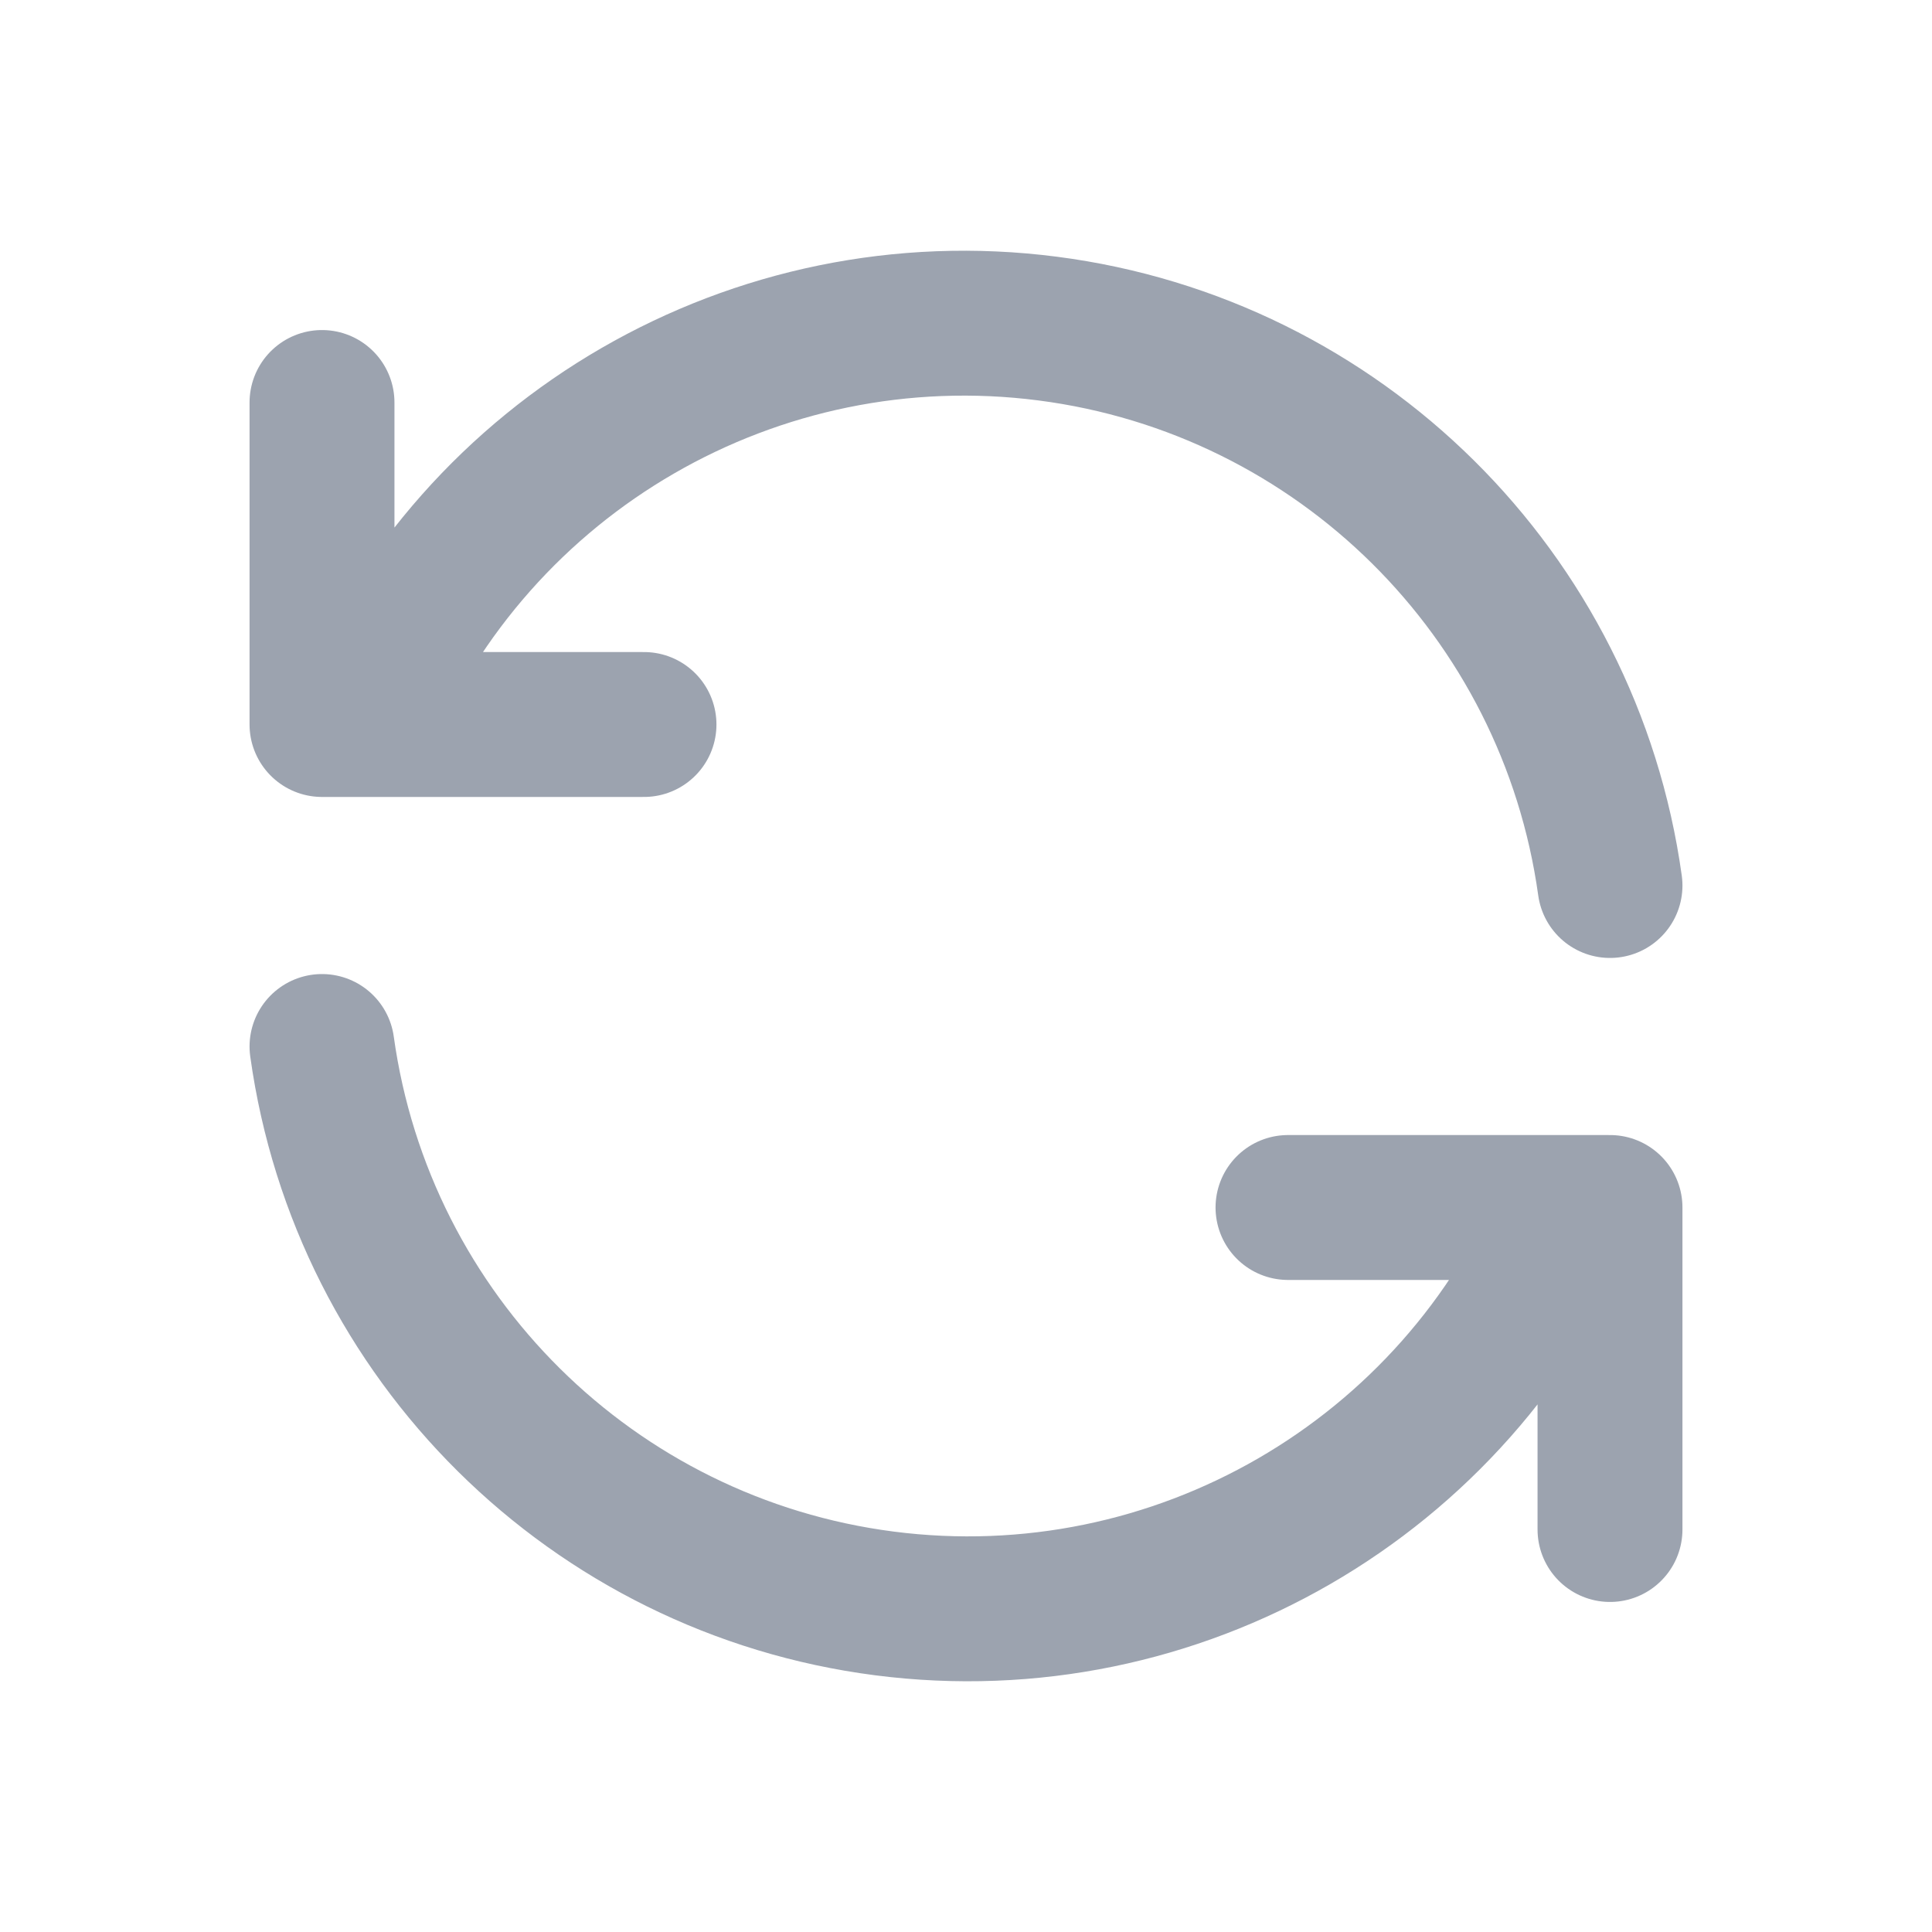
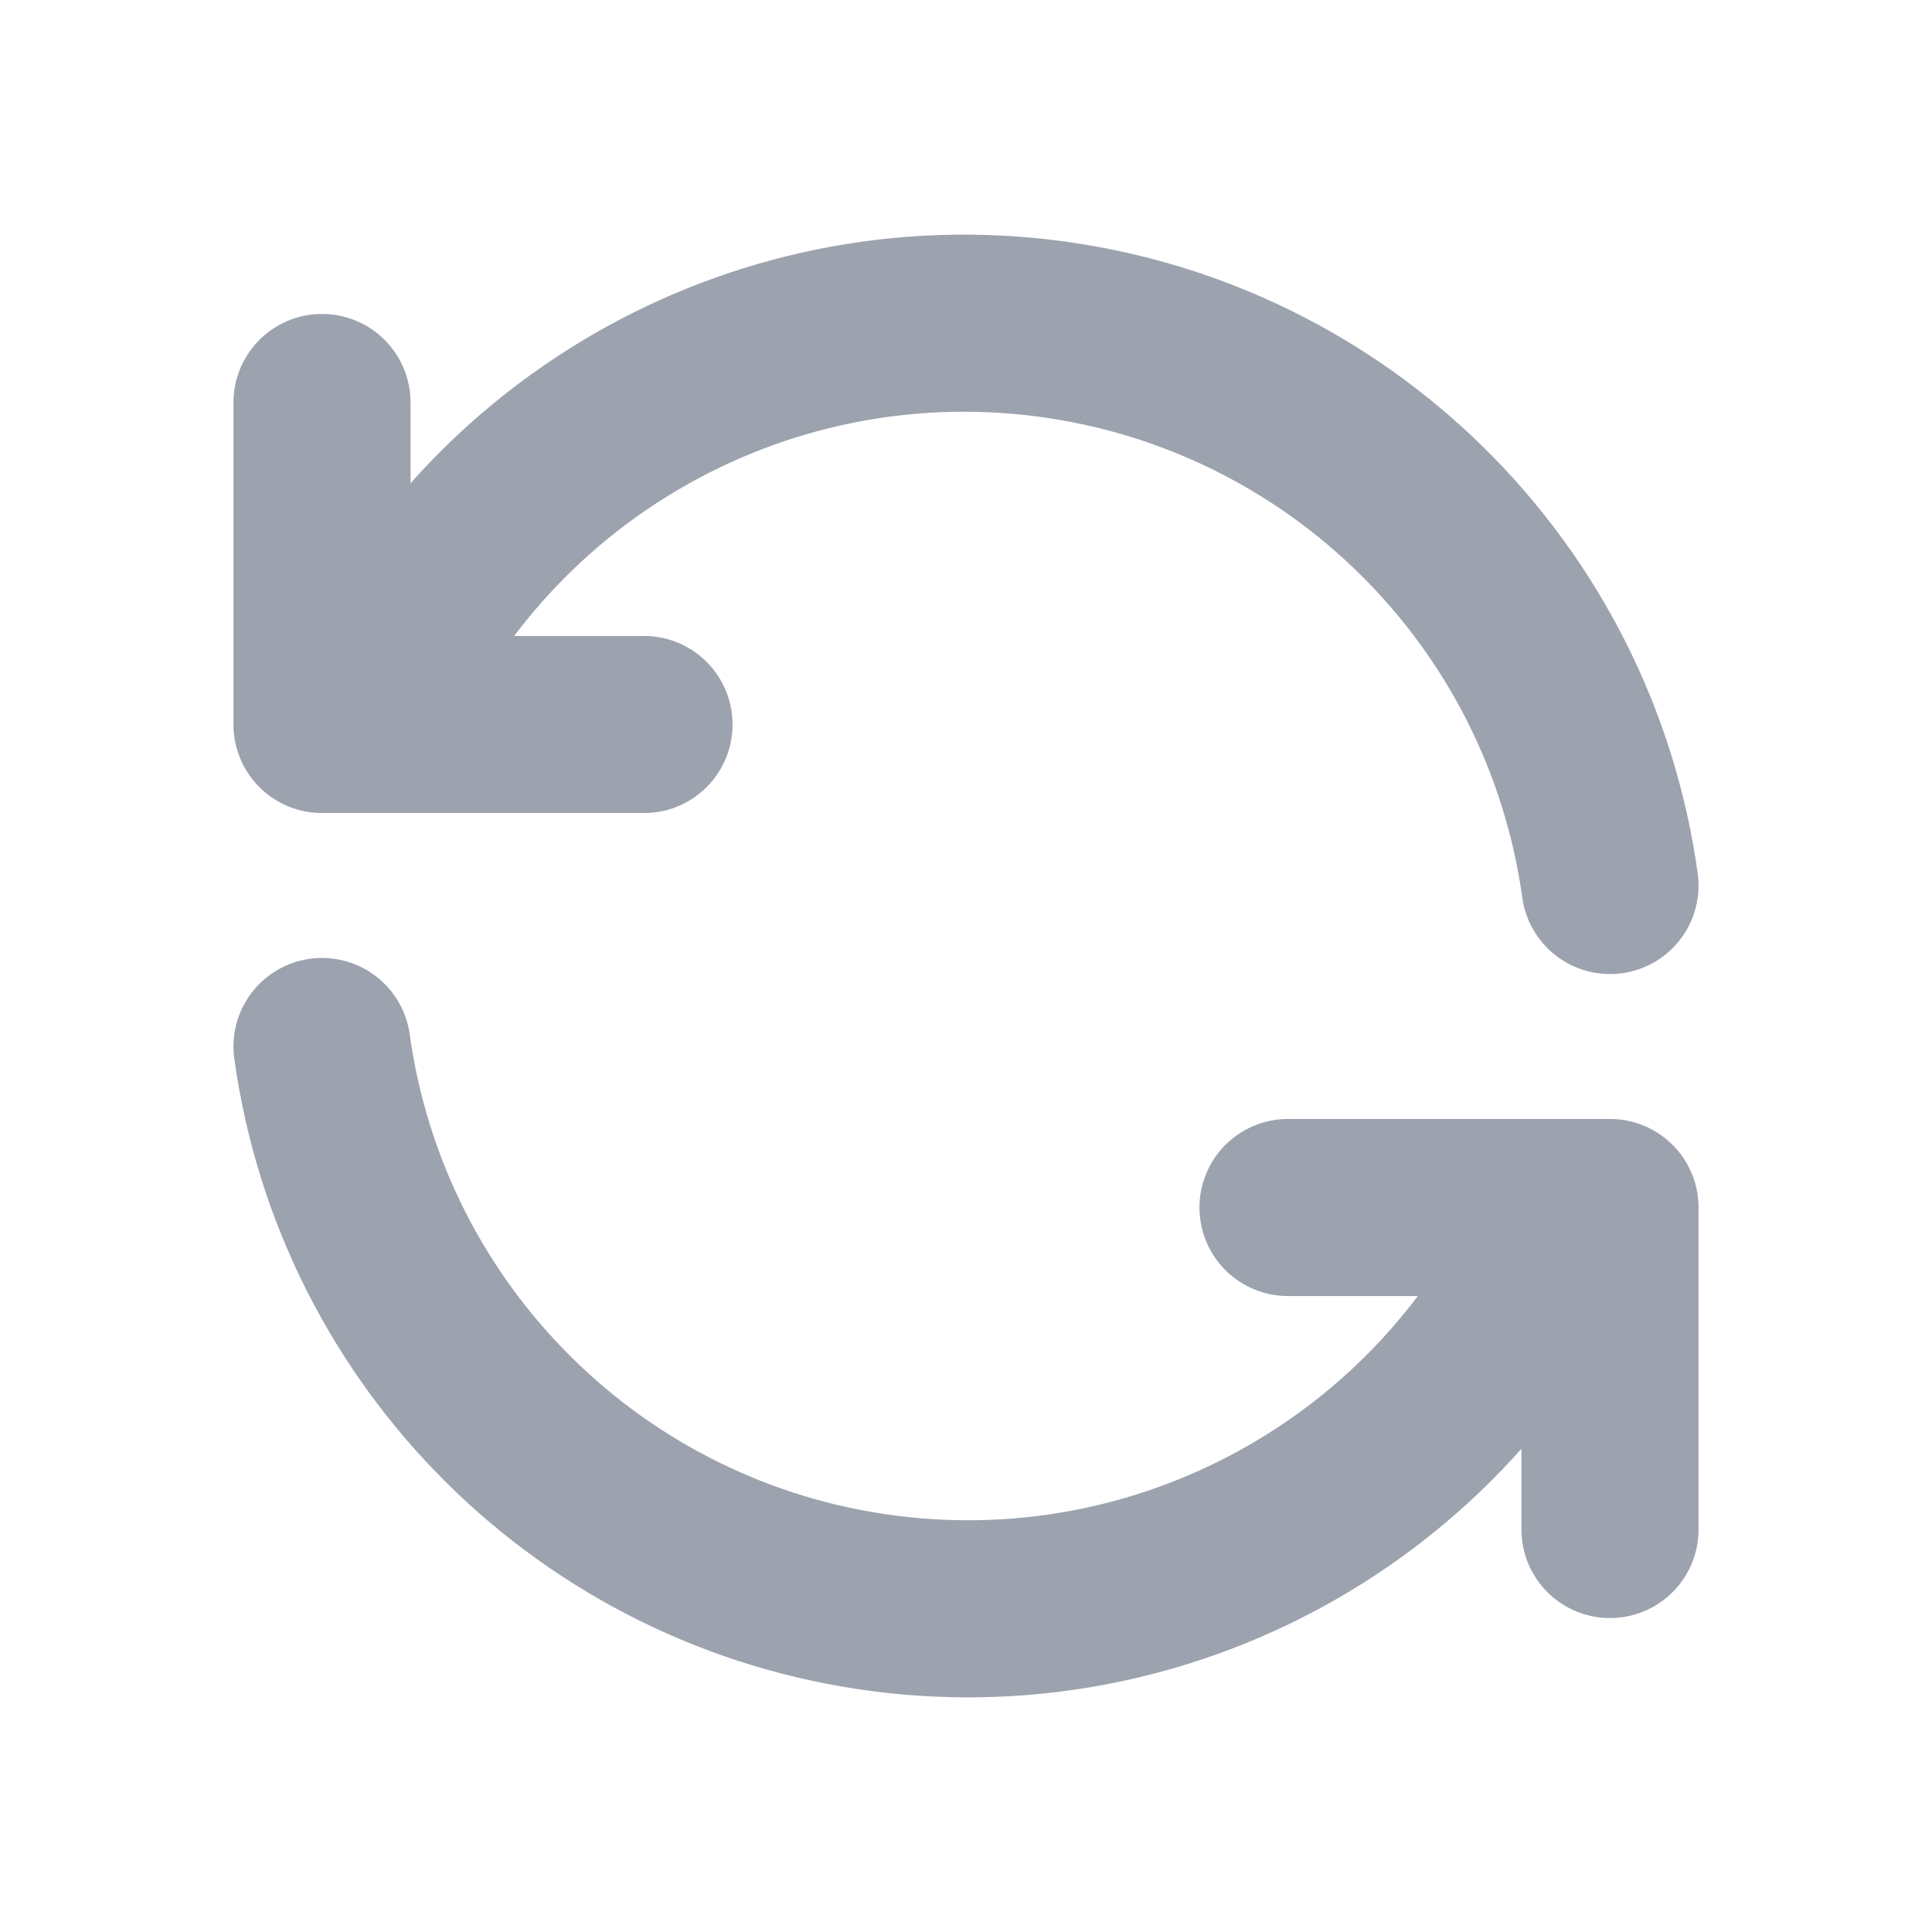
- <svg xmlns="http://www.w3.org/2000/svg" viewBox="0 0 24 24" fill="none" stroke="#9ca3af" stroke-width="1.8" stroke-linecap="round" stroke-linejoin="round">
+ <svg xmlns="http://www.w3.org/2000/svg" viewBox="0 0 24 24" fill="none" stroke="#9ca3af" stroke-width="2.2" stroke-linecap="round" stroke-linejoin="round">
  <path d="M20 11a8.1 8.1 0 0 0 -15.5 -2m-.5 -4v4h4" />
  <path d="M4 13a8.1 8.1 0 0 0 15.5 2m.5 4v-4h-4" />
</svg>
